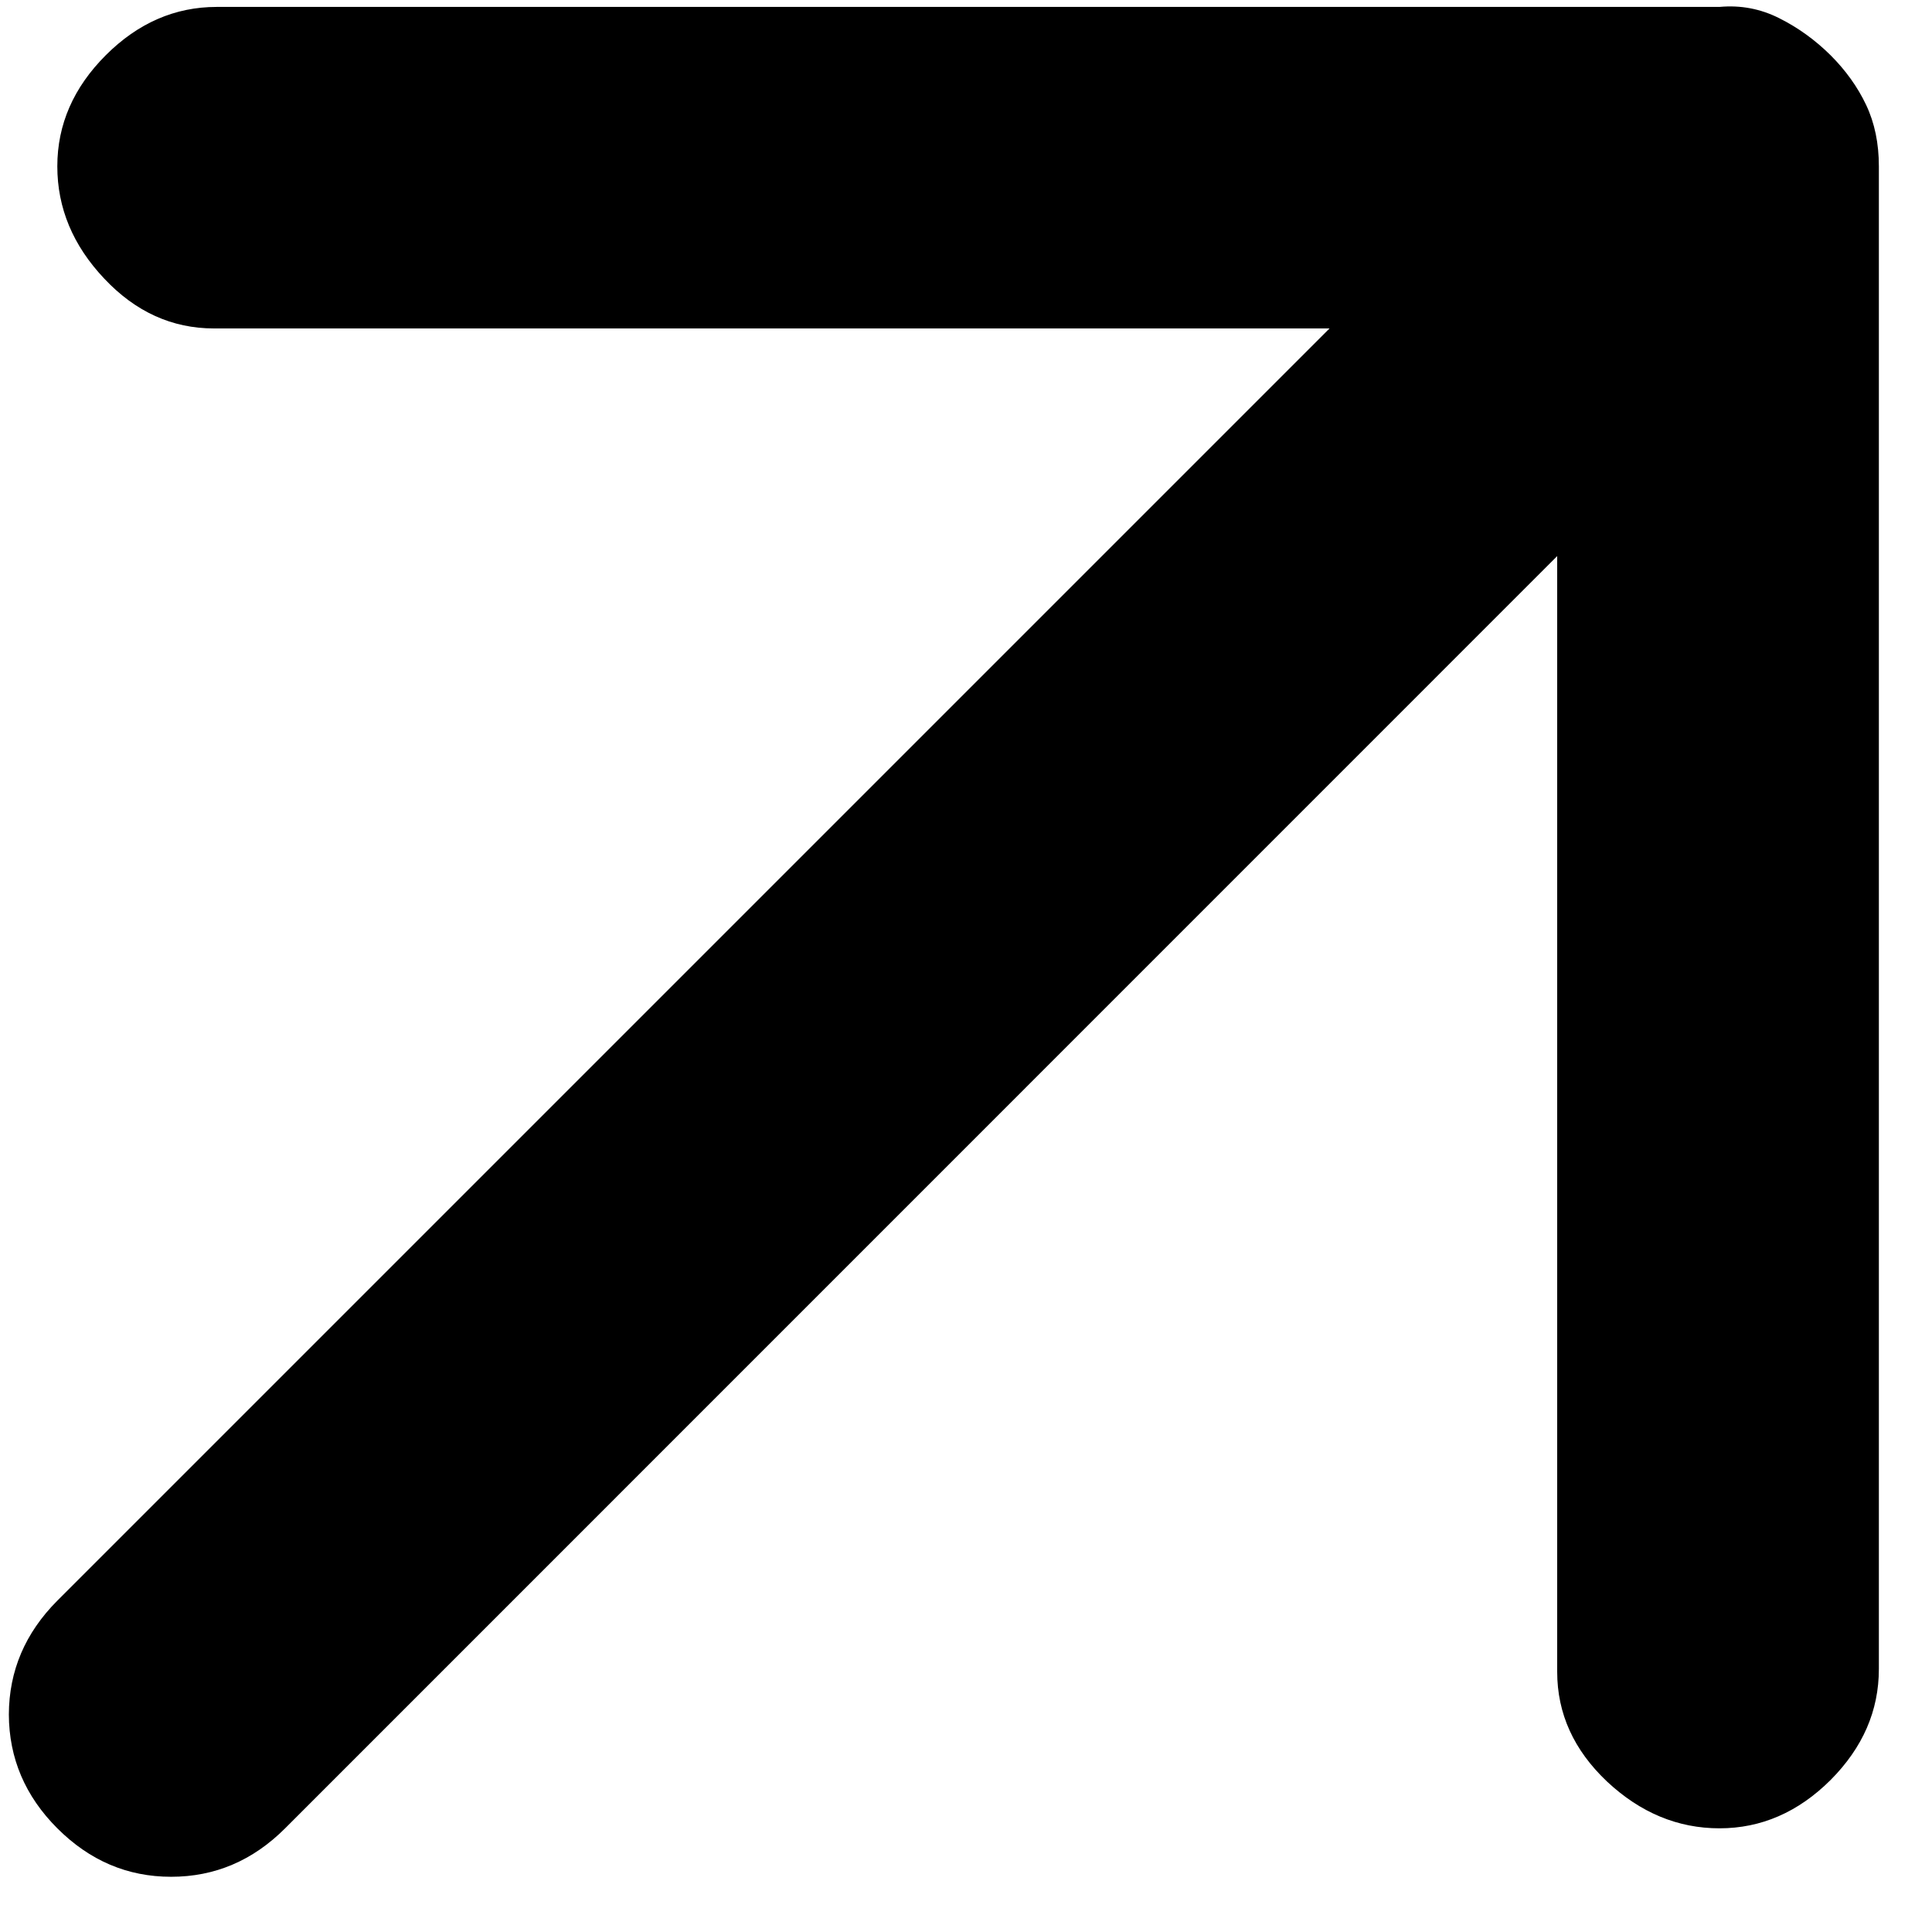
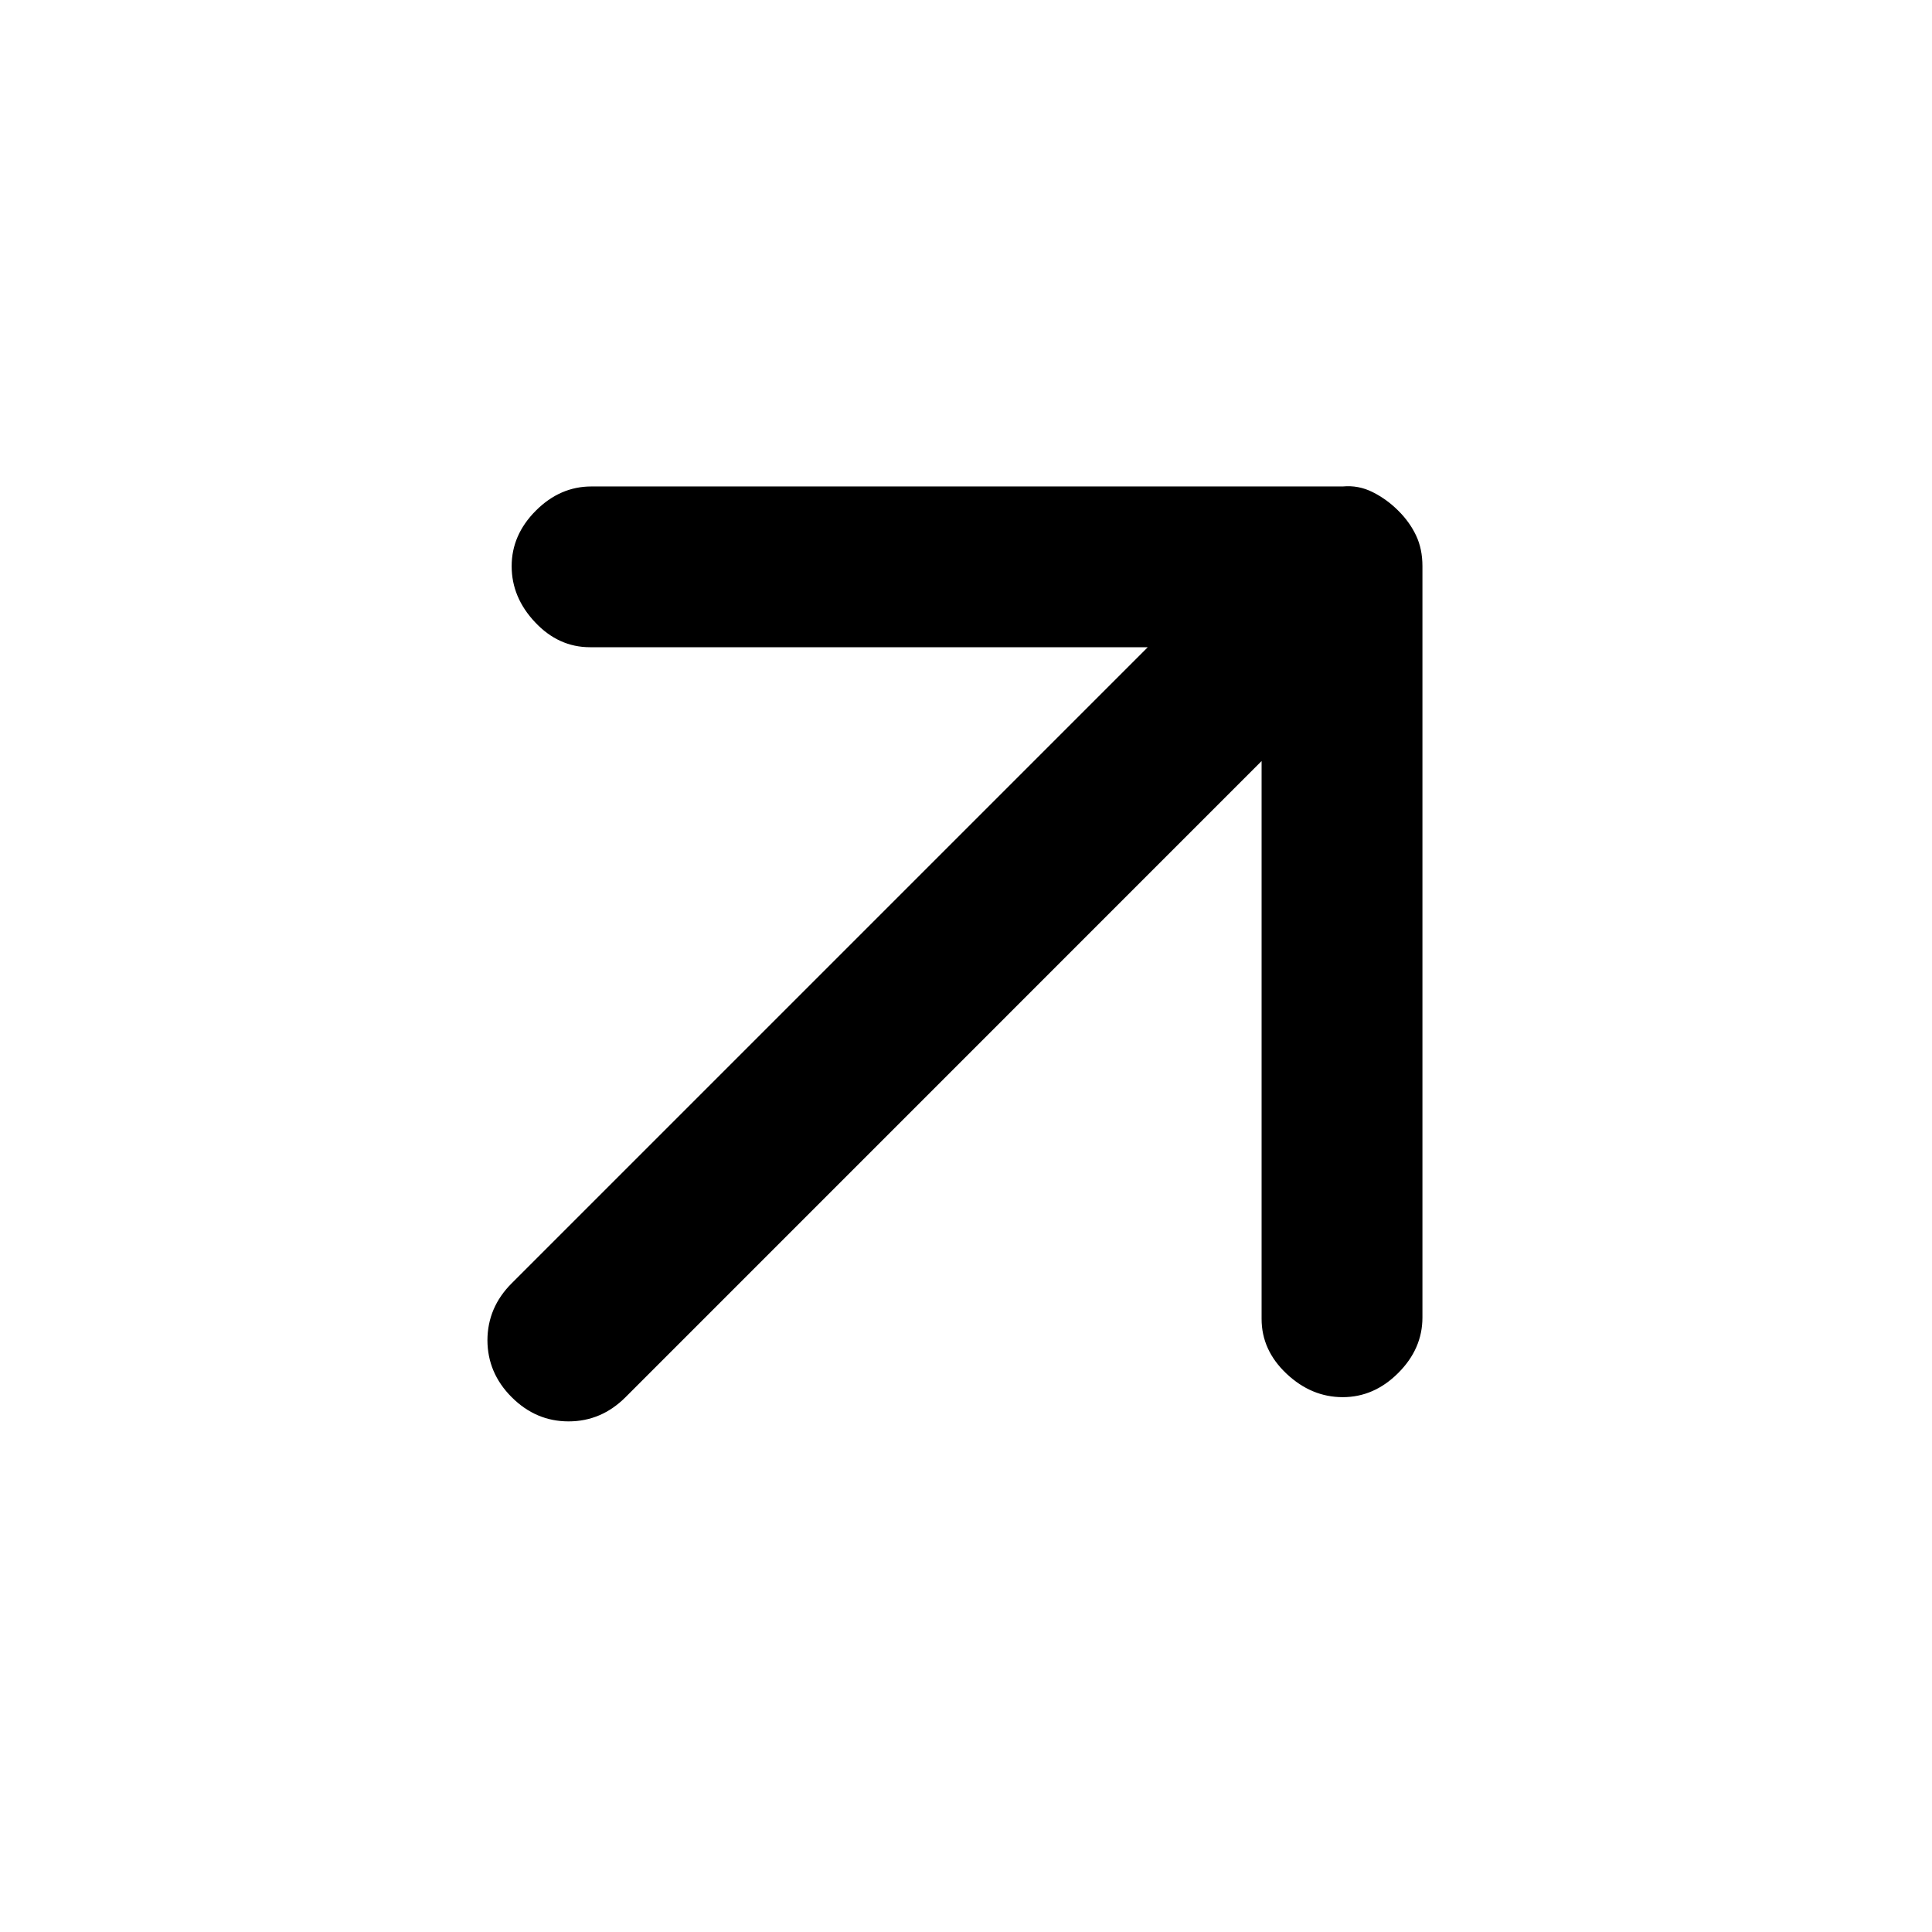
- <svg xmlns="http://www.w3.org/2000/svg" width="12" height="12" viewBox="0 0 12 12">
-   <path d="M10.68 11.356C10.421 11.356 10.188 11.259 9.981 11.065C9.775 10.87 9.672 10.643 9.672 10.384V3.454L1.771 11.356C1.57 11.557 1.334 11.657 1.063 11.657C0.792 11.657 0.557 11.557 0.356 11.356C0.156 11.156 0.056 10.92 0.055 10.649C0.056 10.378 0.156 10.143 0.356 9.942L8.258 2.04L1.329 2.04C1.069 2.04 0.842 1.937 0.648 1.731C0.453 1.525 0.356 1.292 0.356 1.033C0.356 0.773 0.457 0.543 0.657 0.343C0.857 0.143 1.087 0.043 1.346 0.043L10.68 0.043C10.81 0.031 10.934 0.054 11.051 0.113C11.169 0.172 11.275 0.249 11.37 0.343C11.464 0.437 11.538 0.54 11.591 0.652C11.644 0.764 11.67 0.891 11.67 1.033V10.366C11.67 10.626 11.57 10.855 11.37 11.056C11.169 11.256 10.939 11.356 10.68 11.356V11.356Z" fill="currentColor" />
+ <svg xmlns="http://www.w3.org/2000/svg" width="24" height="24" viewBox="0 0 24 24" fill="currentColor">
+   <path d="M16.68 17.356C16.421 17.356 16.188 17.259 15.982 17.065C15.775 16.87 15.672 16.643 15.672 16.384V9.454L7.771 17.356C7.57 17.557 7.334 17.657 7.063 17.657C6.792 17.657 6.557 17.557 6.356 17.356C6.156 17.156 6.056 16.92 6.055 16.649C6.056 16.378 6.156 16.142 6.356 15.942L14.258 8.04L7.329 8.04C7.069 8.04 6.842 7.937 6.648 7.731C6.453 7.525 6.356 7.292 6.356 7.033C6.356 6.773 6.457 6.543 6.657 6.343C6.857 6.143 7.087 6.043 7.346 6.043L16.68 6.043C16.81 6.031 16.933 6.054 17.051 6.113C17.169 6.172 17.275 6.249 17.369 6.343C17.464 6.437 17.538 6.54 17.591 6.652C17.644 6.764 17.67 6.891 17.67 7.033V16.366C17.67 16.626 17.57 16.855 17.369 17.056C17.169 17.256 16.939 17.356 16.68 17.356Z" />
</svg>
